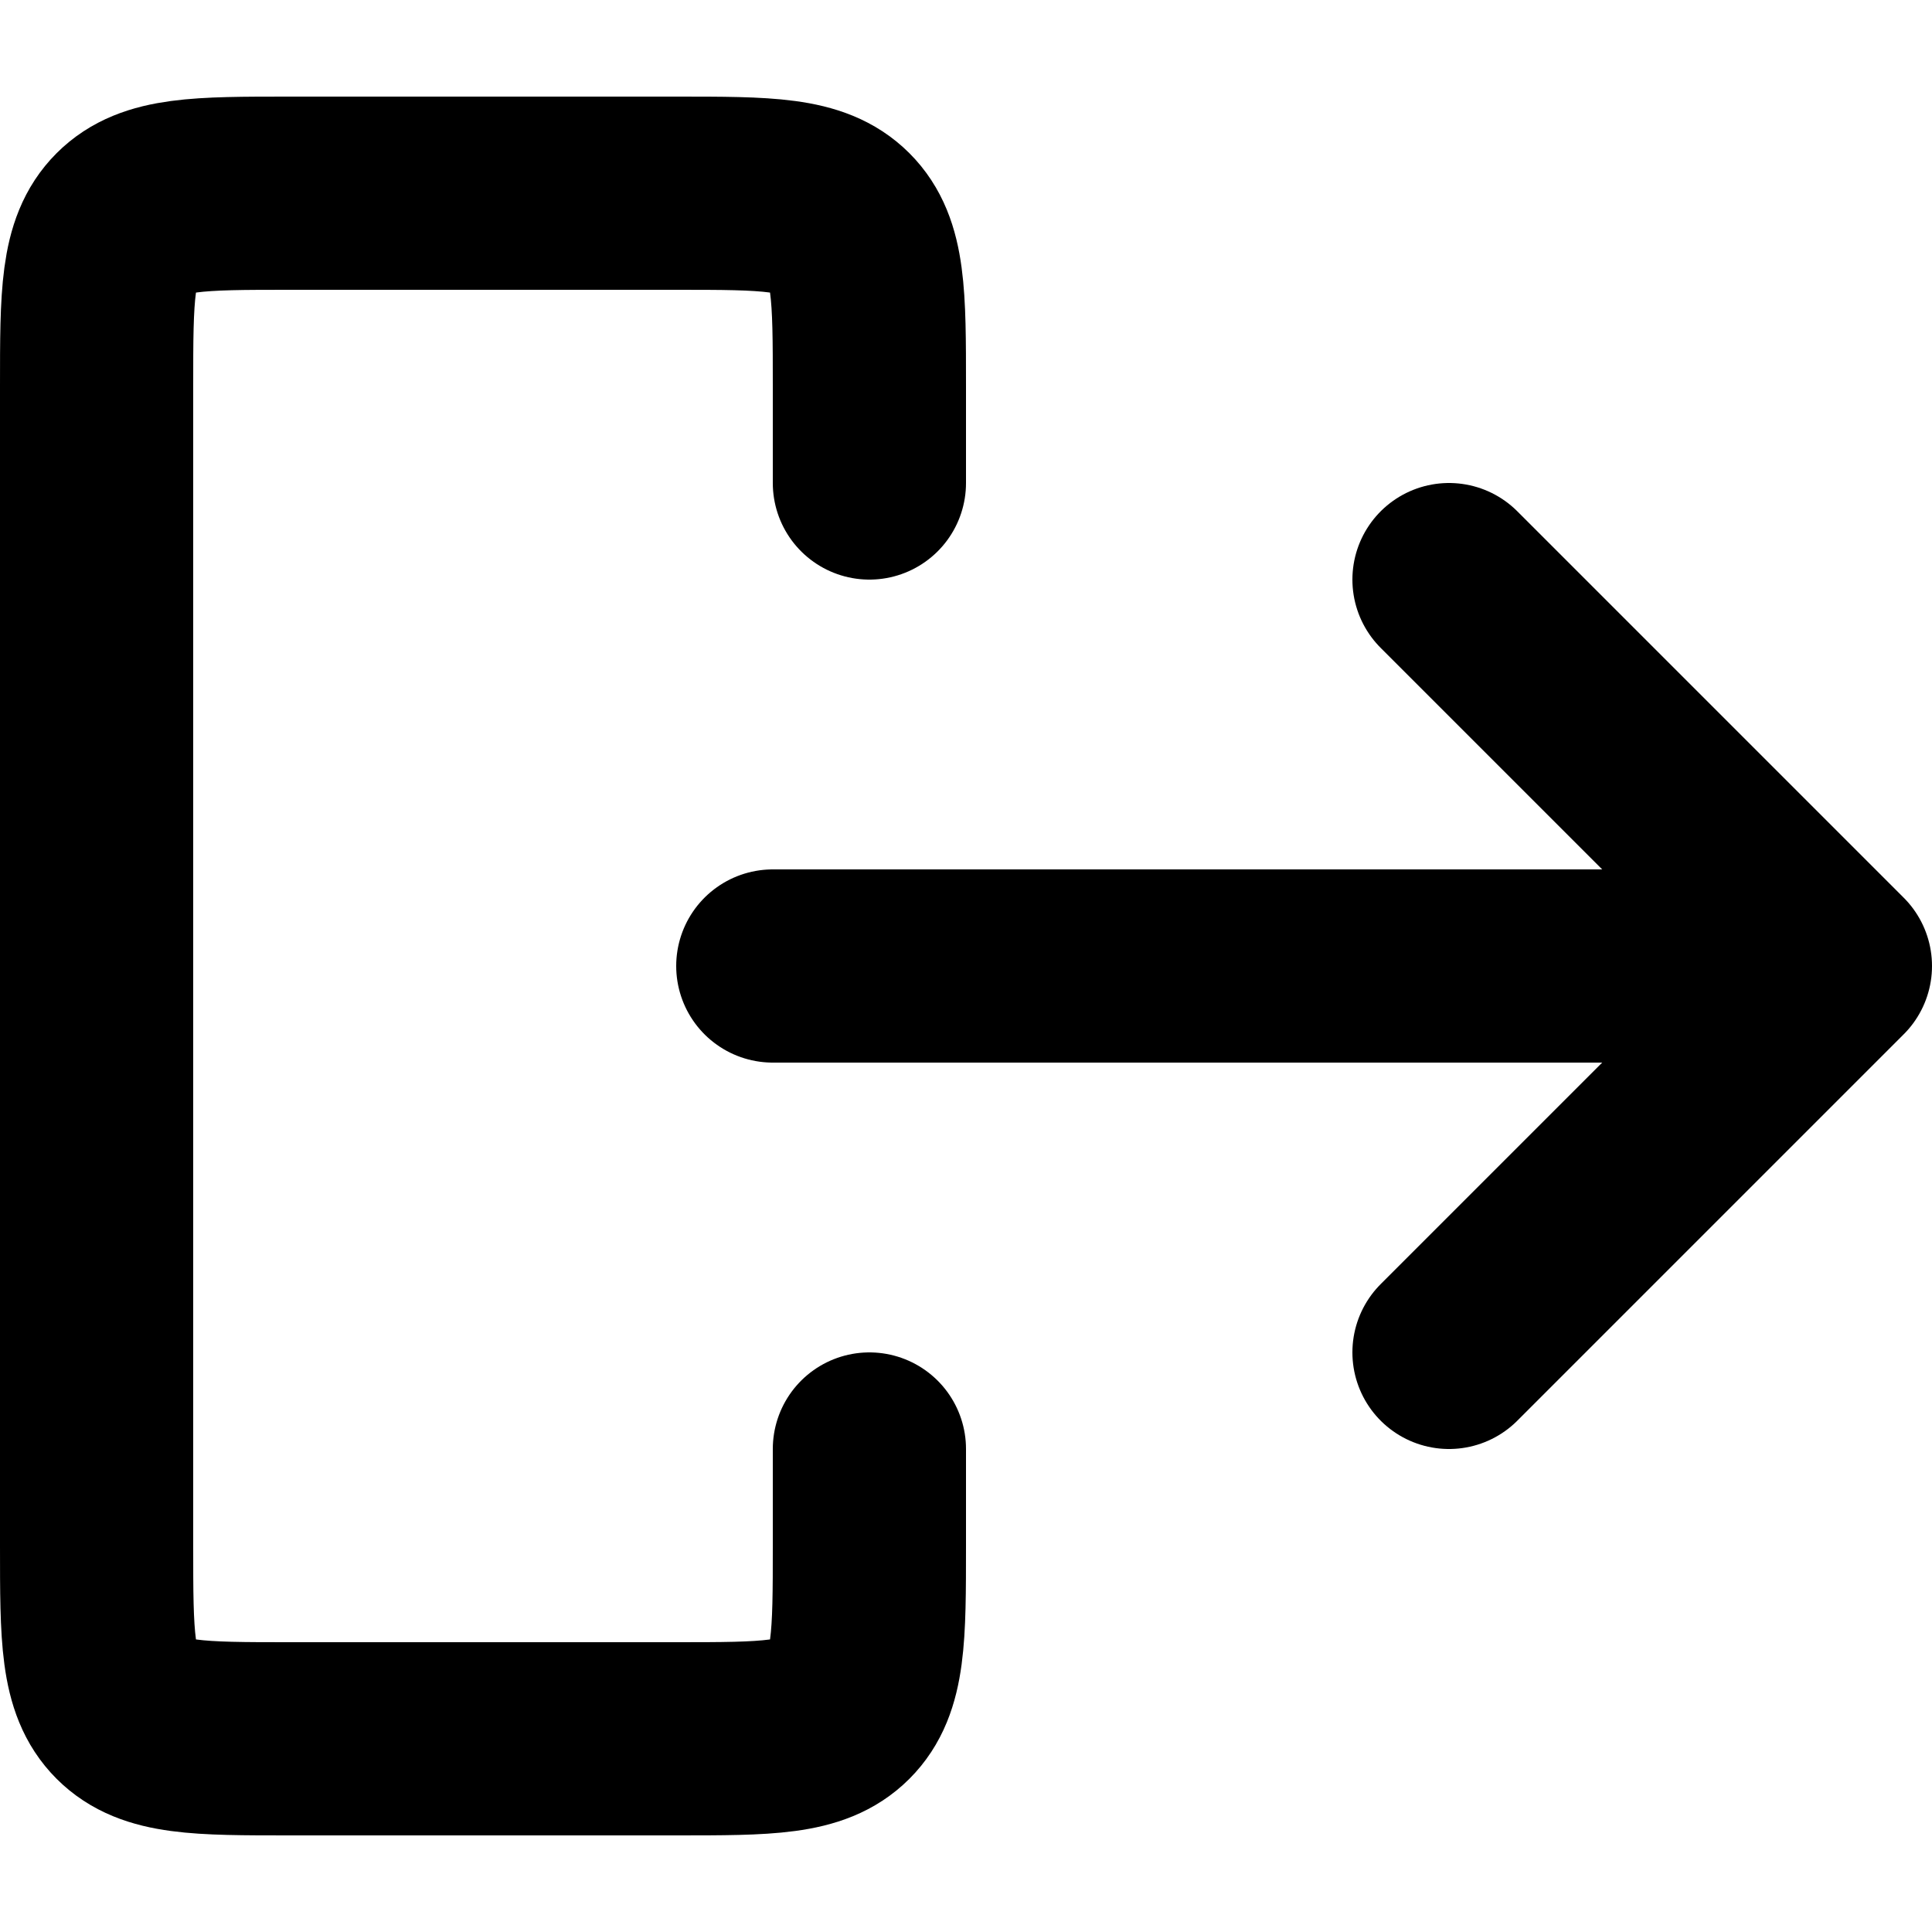
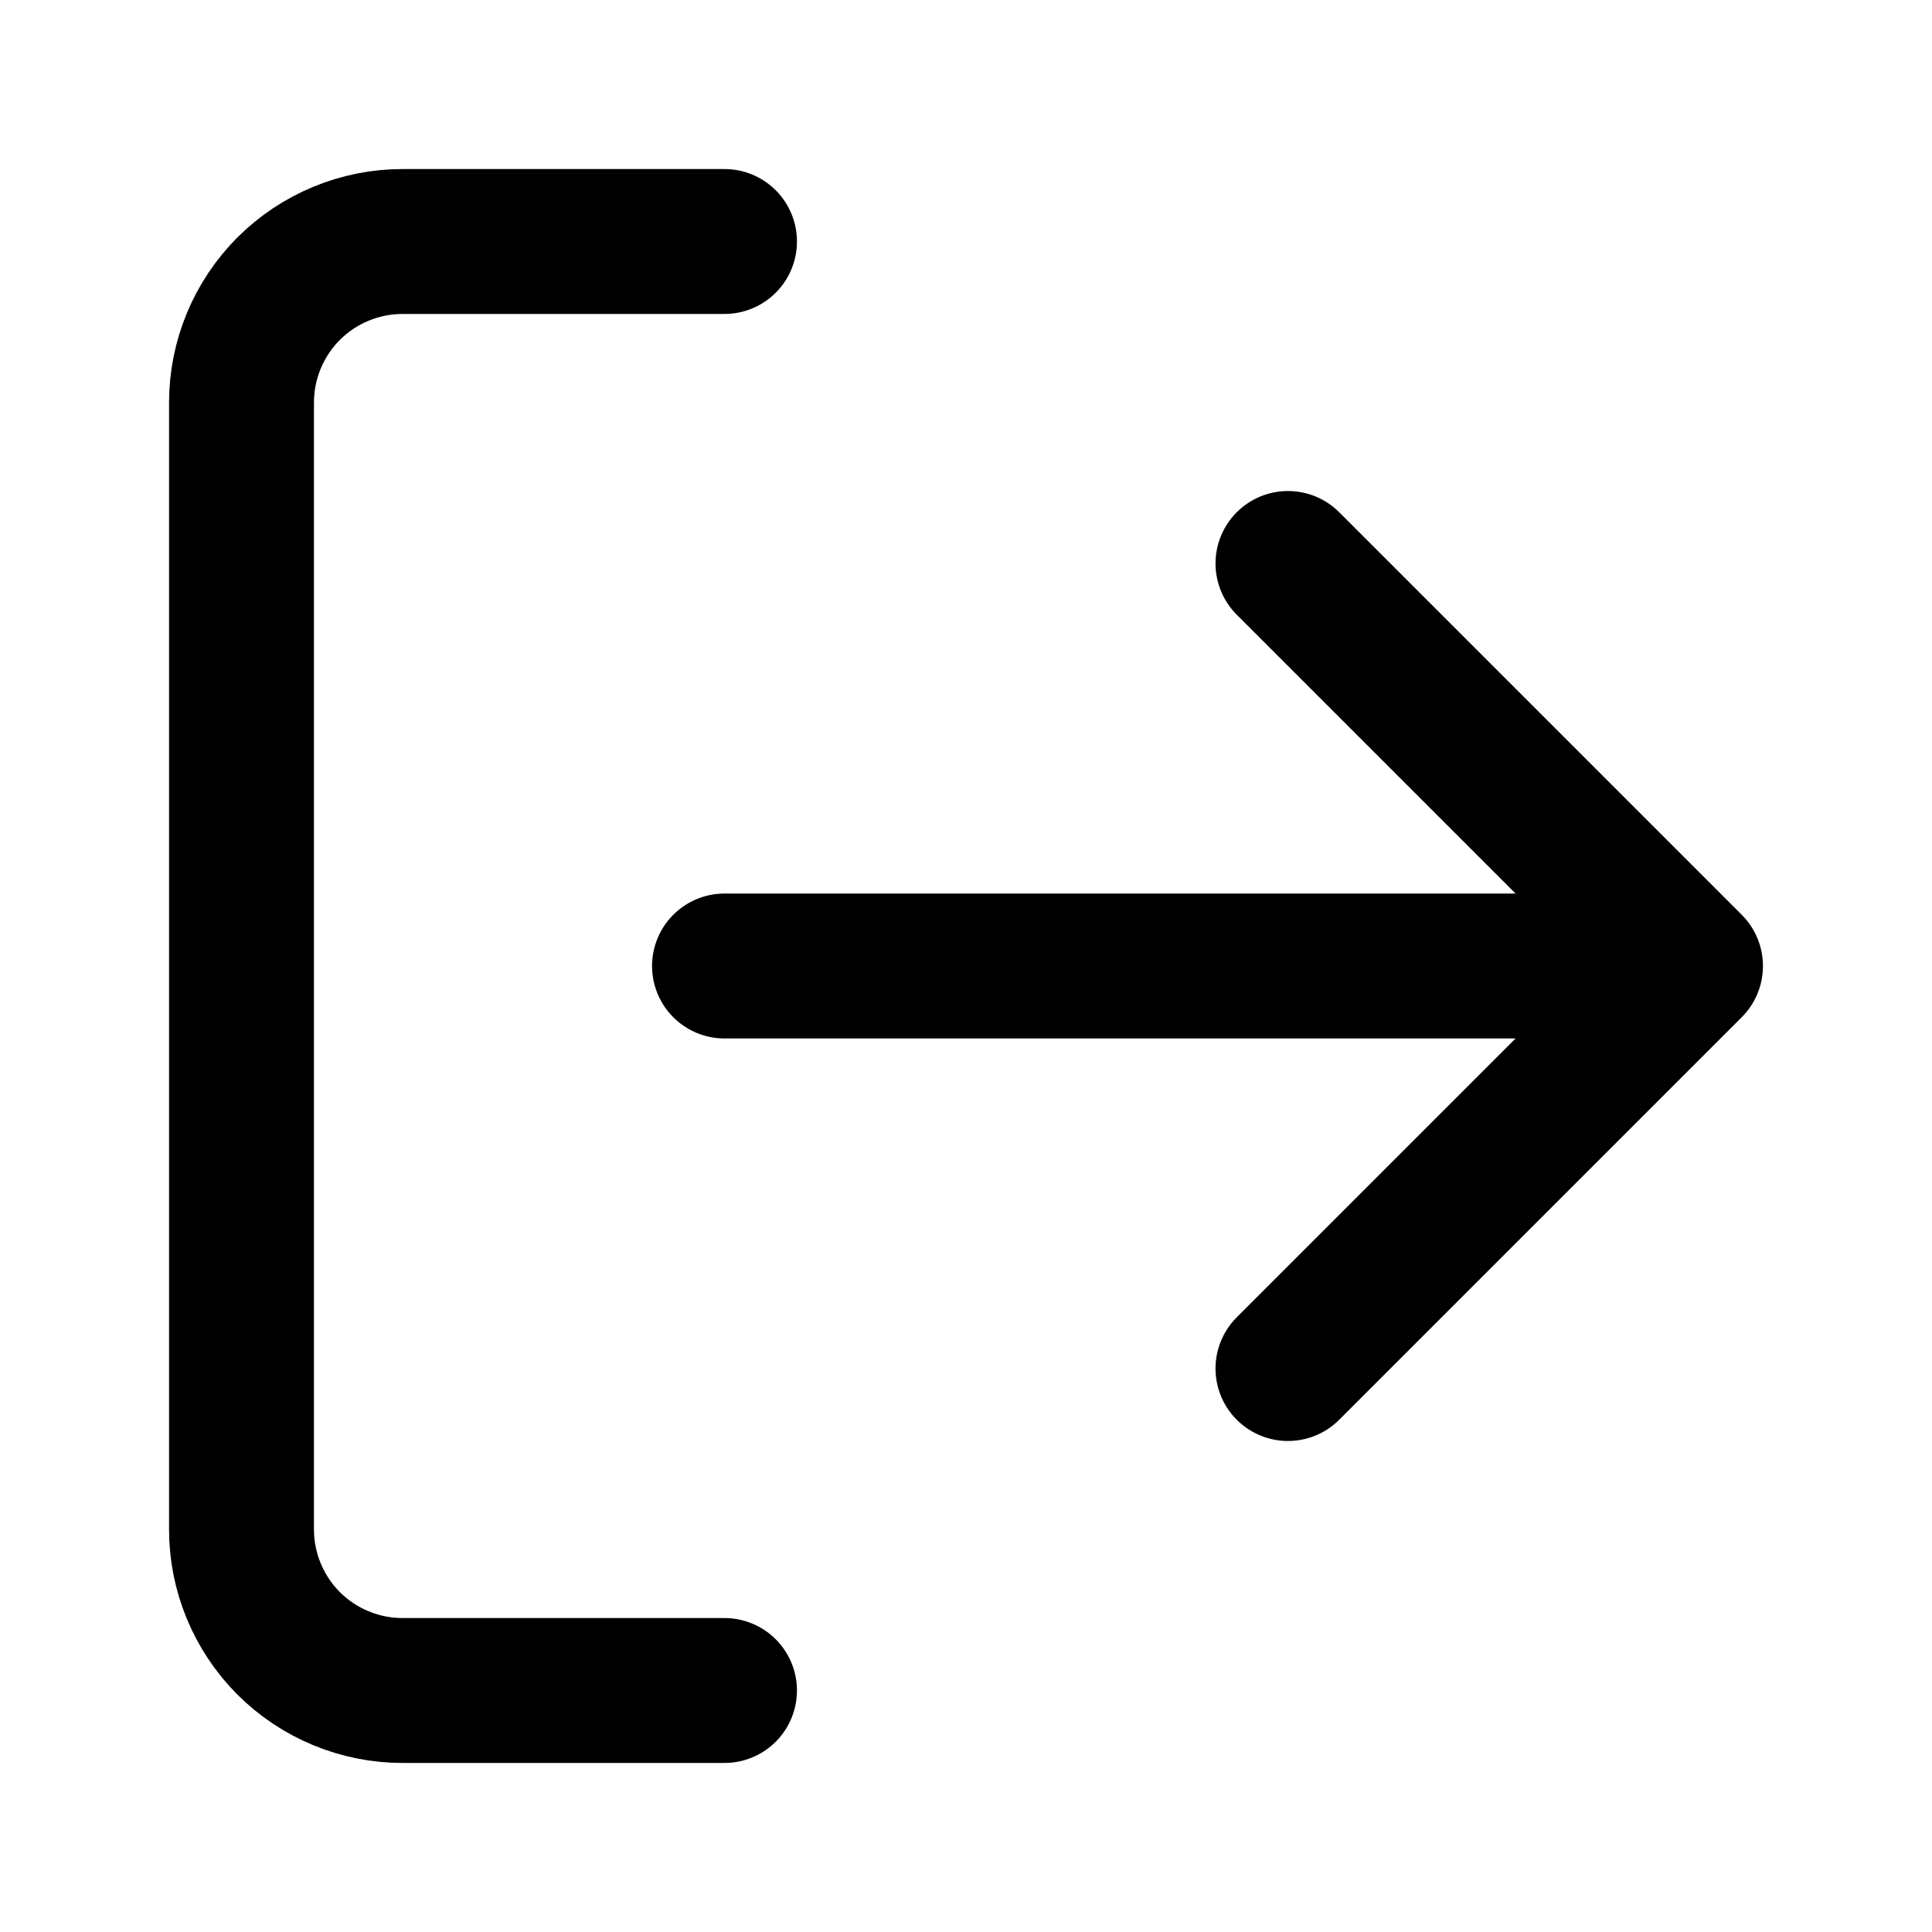
<svg xmlns="http://www.w3.org/2000/svg" width="20" height="20" viewBox="0 0 20 20" fill="none">
-   <path d="M8 10L19 10M19 10L15 6M19 10L15 14" stroke="currentColor" stroke-width="2" stroke-linecap="round" stroke-linejoin="round" />
-   <path d="M9 5V4C9 3.057 9 2.586 8.707 2.293C8.414 2 7.943 2 7 2H3C2.057 2 1.586 2 1.293 2.293C1 2.586 1 3.057 1 4V16C1 16.943 1 17.414 1.293 17.707C1.586 18 2.057 18 3 18H7C7.943 18 8.414 18 8.707 17.707C9 17.414 9 16.943 9 16V15" stroke="currentColor" stroke-width="2" stroke-linecap="round" stroke-linejoin="round" />
+   <path d="M7.5 17.5H4.167C3.725 17.5 3.301 17.324 2.988 17.012C2.676 16.699 2.5 16.275 2.5 15.833V4.167C2.5 3.725 2.676 3.301 2.988 2.988C3.301 2.676 3.725 2.5 4.167 2.5H7.5M13.333 14.167L17.5 10M17.5 10L13.333 5.833M17.5 10H7.5" stroke="currentColor" stroke-width="1.5" stroke-linecap="round" stroke-linejoin="round" />
</svg>
